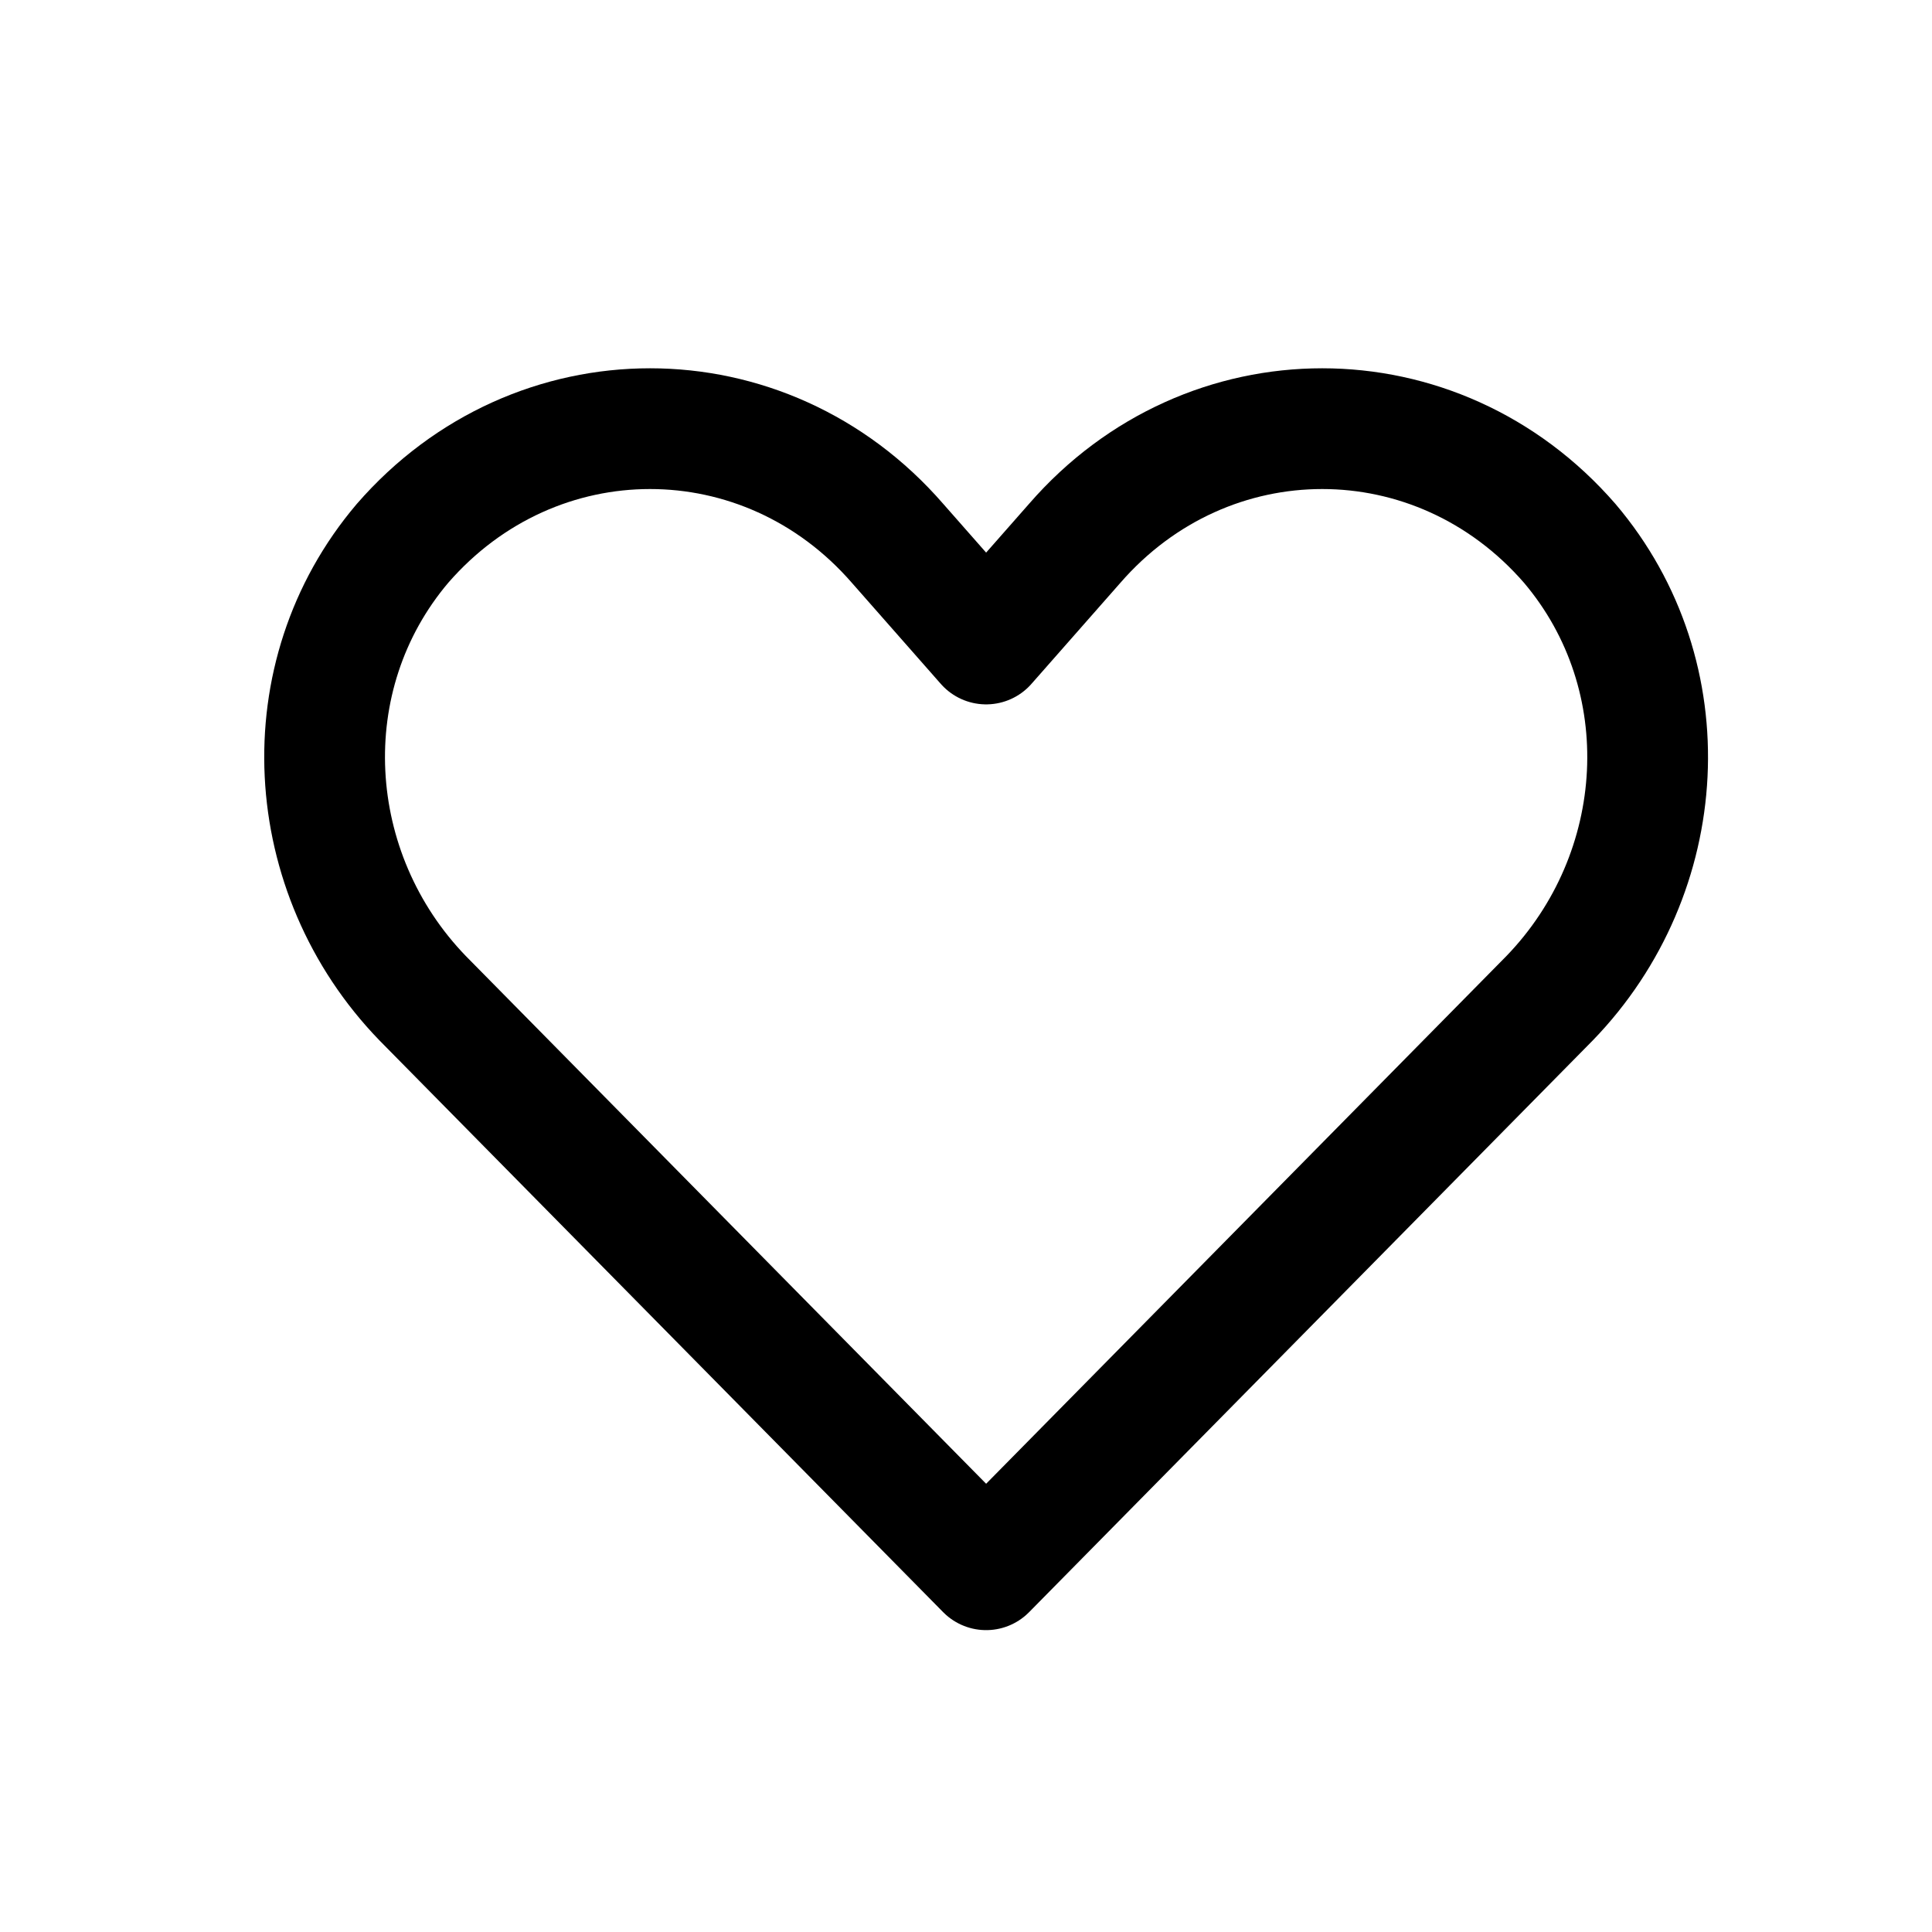
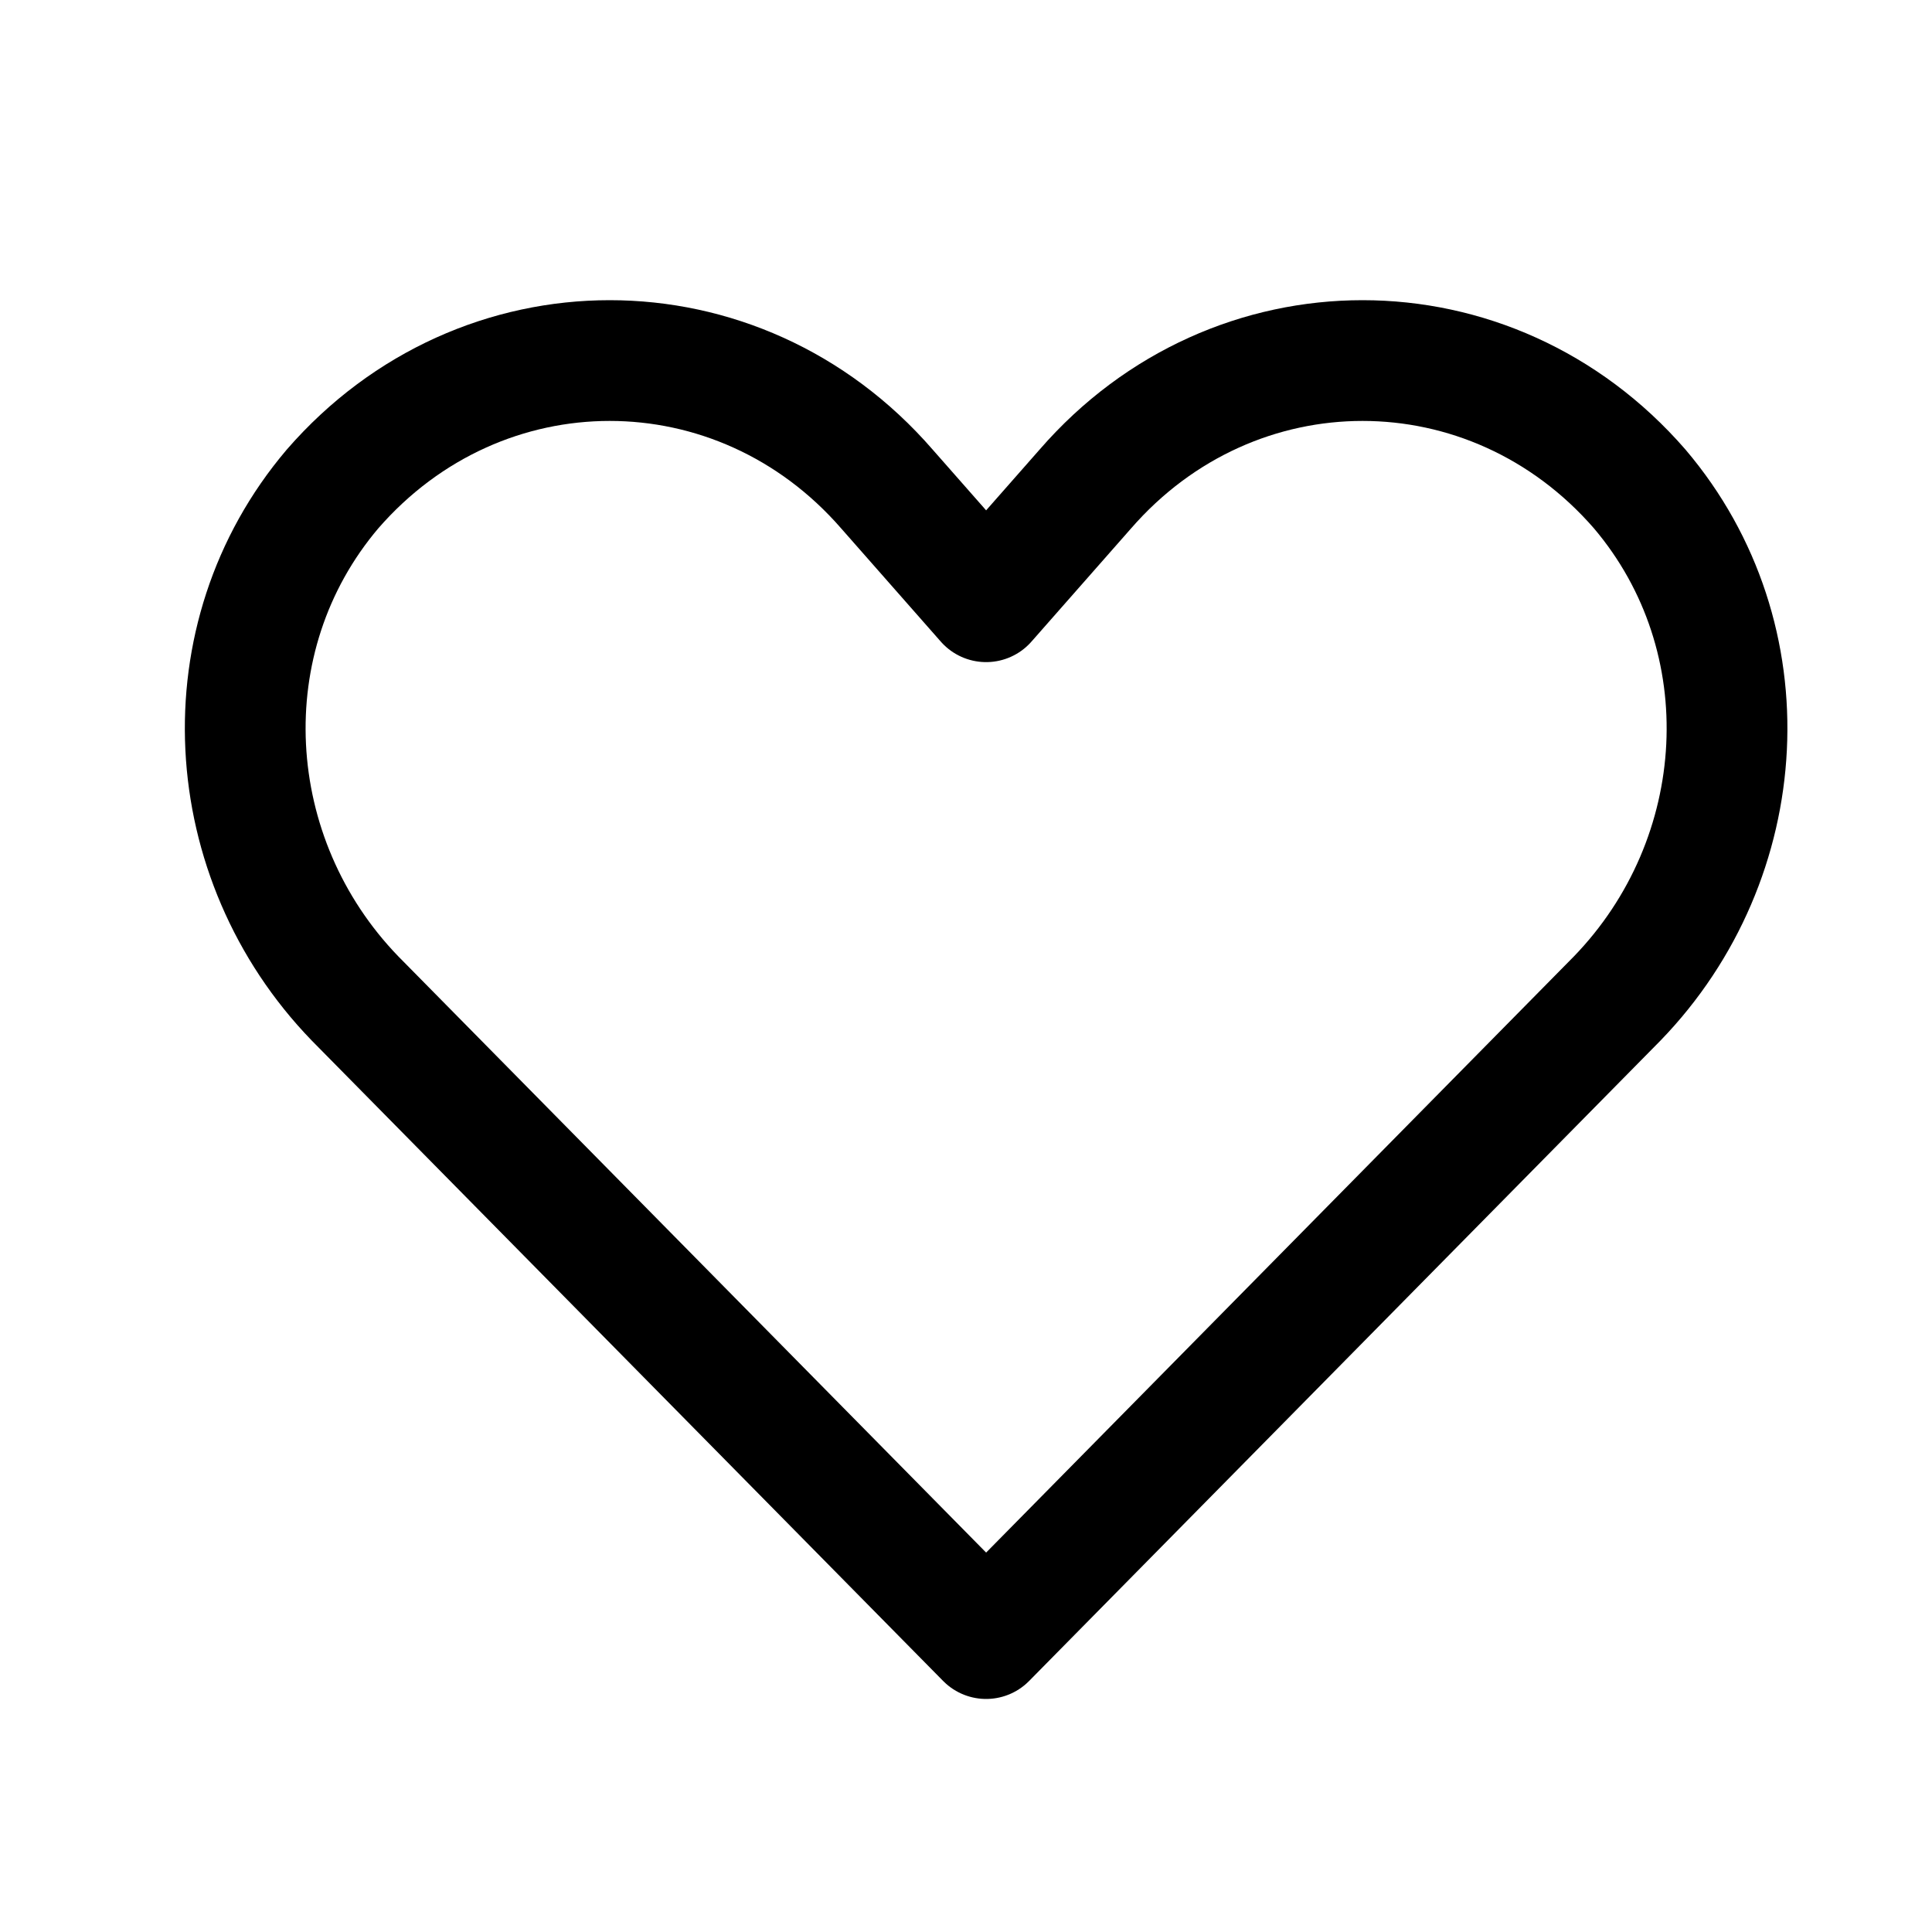
<svg xmlns="http://www.w3.org/2000/svg" width="24" height="24" viewBox="0 0 24 24" fill="none" stroke="currentColor" stroke-width="1.5" stroke-linecap="round" stroke-linejoin="round">
-   <path d="m12.25 19.5-7-7.1c-1.5-1.55-1.65-4-.25-5.65 1.65-1.9 4.5-1.9 6.15 0L12.25 8l1.1-1.25c1.65-1.9 4.5-1.9 6.15 0 1.4 1.65 1.25 4.1-.25 5.65z" />
+   <path d="m12.25 20.355-7.84-7.952c-1.68-1.736-1.848-4.48-.28-6.328 1.848-2.128 5.04-2.128 6.888 0l1.232 1.4 1.232-1.4c1.848-2.128 5.04-2.128 6.888 0 1.568 1.848 1.4 4.592-.28 6.328z" />
</svg>
